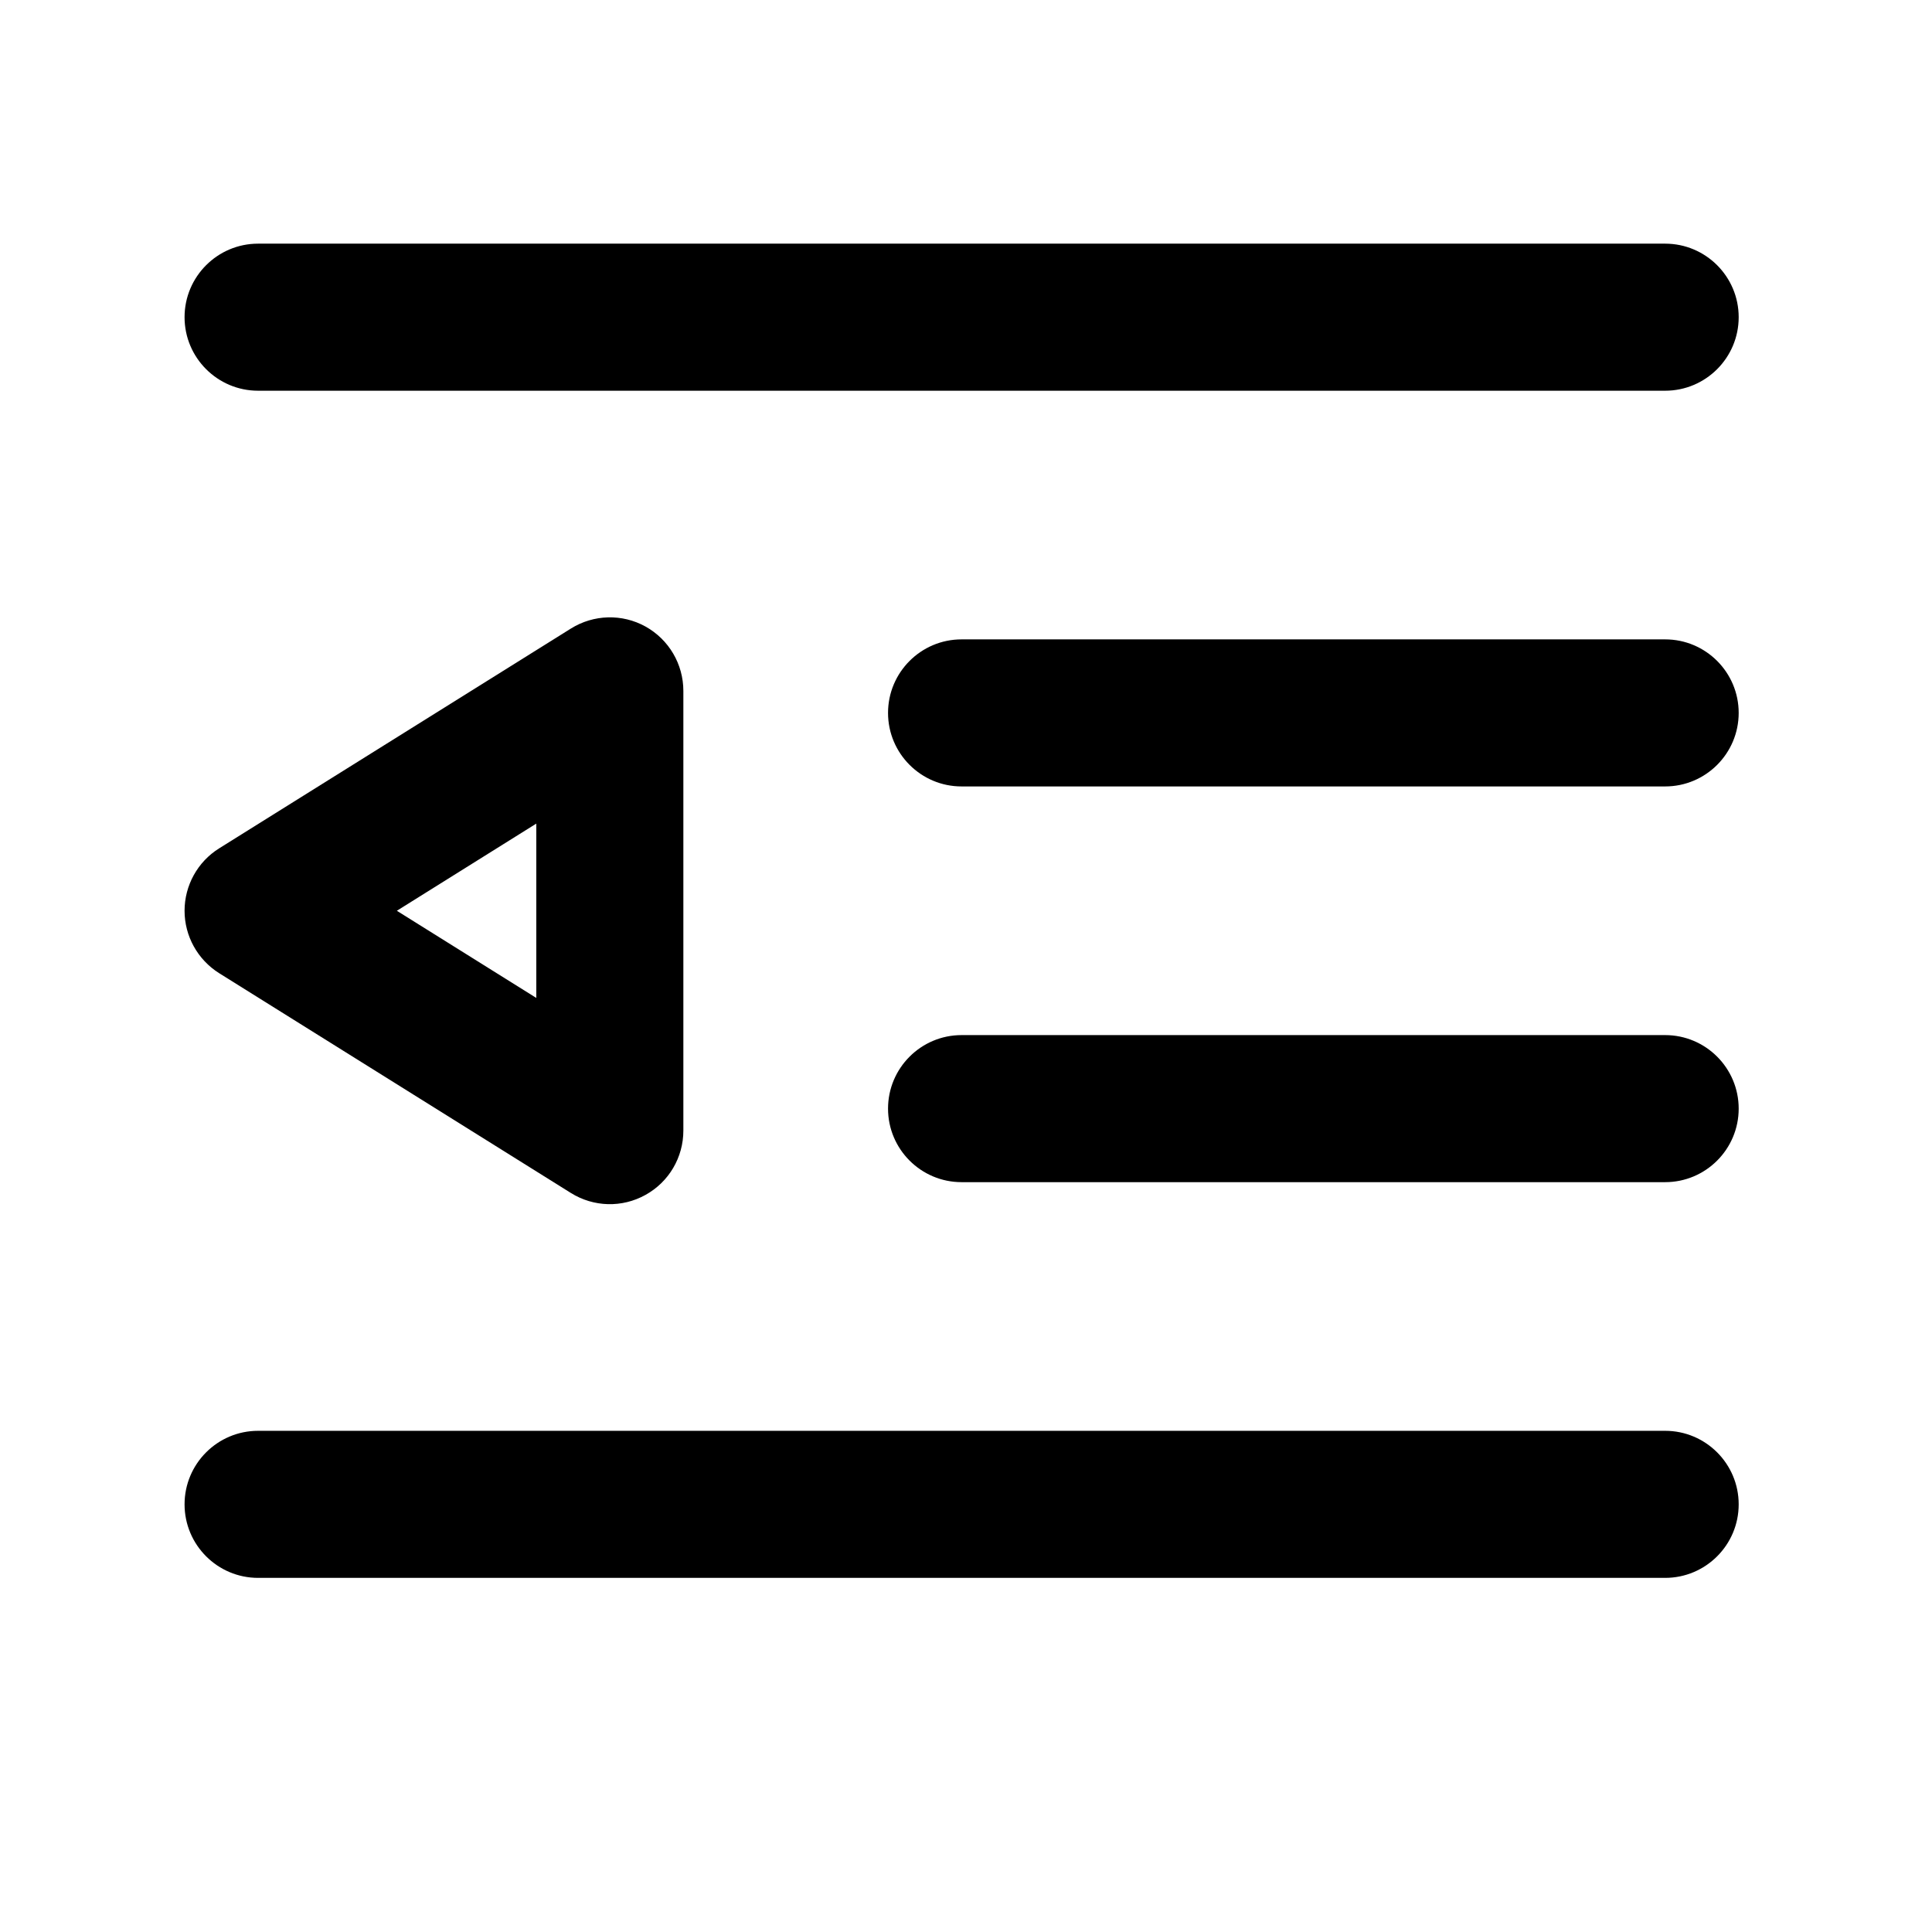
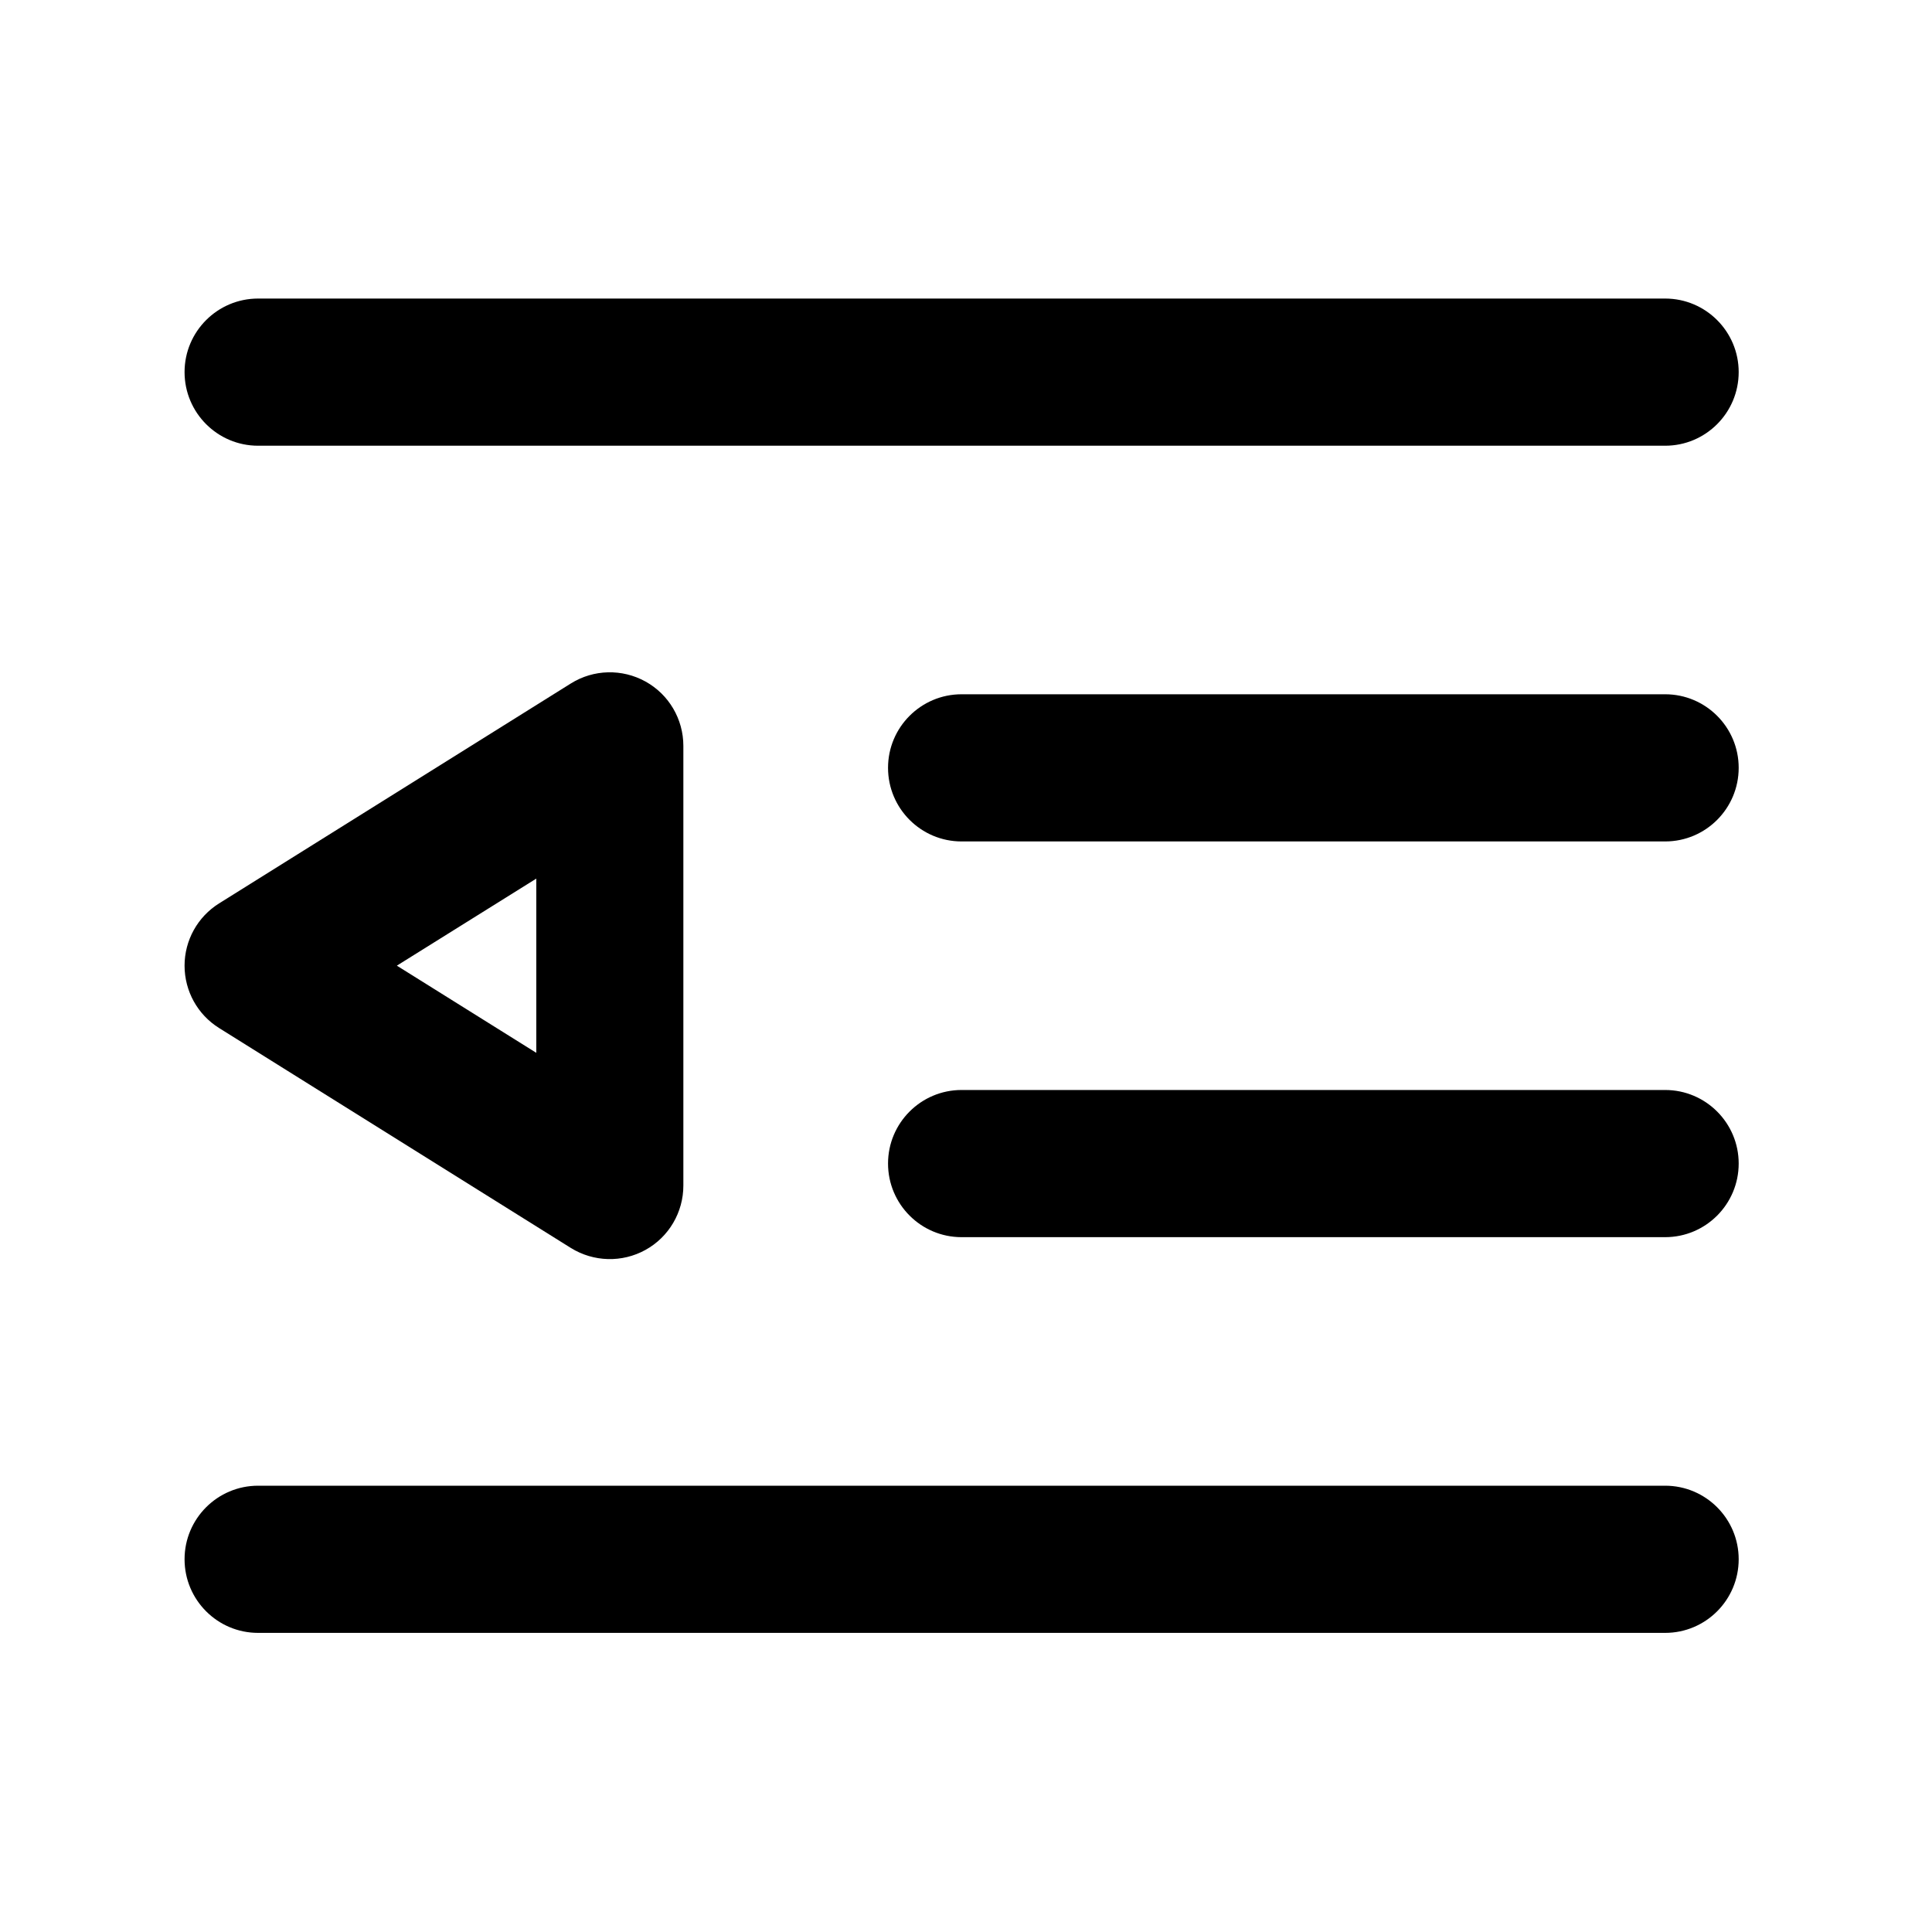
<svg xmlns="http://www.w3.org/2000/svg" width="17" height="17" viewBox="0 0 17 17" fill="none">
  <mask id="mask0_106_1267" style="mask-type:alpha" maskUnits="userSpaceOnUse" x="0" y="0" width="17" height="17">
-     <rect x="0.461" y="0.014" width="16" height="16" fill="#DCDCDC" />
+     <rect x="0.461" y="0.497" width="16" height="16" fill="#DCDCDC" />
  </mask>
  <g mask="url(#mask0_106_1267)">
-     <path fill-rule="evenodd" clip-rule="evenodd" d="M1.624 2.791C1.624 2.434 1.914 2.144 2.271 2.144H14.652C15.009 2.144 15.299 2.434 15.299 2.791C15.299 3.148 15.009 3.438 14.652 3.438H2.271C1.914 3.438 1.624 3.148 1.624 2.791Z" fill="black" />
-     <path fill-rule="evenodd" clip-rule="evenodd" d="M7.814 6.273C7.814 5.916 8.104 5.626 8.461 5.626H14.652C15.009 5.626 15.299 5.916 15.299 6.273C15.299 6.63 15.009 6.92 14.652 6.92H8.461C8.104 6.92 7.814 6.63 7.814 6.273Z" fill="black" />
-     <path fill-rule="evenodd" clip-rule="evenodd" d="M7.814 9.755C7.814 9.398 8.104 9.108 8.461 9.108H14.652C15.009 9.108 15.299 9.398 15.299 9.755C15.299 10.112 15.009 10.402 14.652 10.402H8.461C8.104 10.402 7.814 10.112 7.814 9.755Z" fill="black" />
-     <path fill-rule="evenodd" clip-rule="evenodd" d="M1.624 13.237C1.624 12.88 1.914 12.59 2.271 12.59H14.652C15.009 12.59 15.299 12.88 15.299 13.237C15.299 13.594 15.009 13.884 14.652 13.884H2.271C1.914 13.884 1.624 13.594 1.624 13.237Z" fill="black" />
-     <path fill-rule="evenodd" clip-rule="evenodd" d="M5.68 5.513C5.886 5.628 6.013 5.844 6.013 6.08V9.948C6.013 10.184 5.886 10.4 5.68 10.514C5.474 10.629 5.223 10.622 5.023 10.497L1.928 8.563C1.739 8.444 1.624 8.237 1.624 8.014C1.624 7.791 1.739 7.583 1.928 7.465L5.023 5.531C5.223 5.406 5.474 5.399 5.68 5.513ZM3.492 8.014L4.719 8.781V7.247L3.492 8.014Z" fill="black" />
+     <path fill-rule="evenodd" clip-rule="evenodd" d="M1.624 3.274C1.624 2.917 1.914 2.627 2.271 2.627H14.652C15.009 2.627 15.299 2.917 15.299 3.274C15.299 3.632 15.009 3.922 14.652 3.922H2.271C1.914 3.922 1.624 3.632 1.624 3.274Z" fill="black" />
+     <path fill-rule="evenodd" clip-rule="evenodd" d="M7.814 6.756C7.814 6.399 8.104 6.109 8.461 6.109H14.652C15.009 6.109 15.299 6.399 15.299 6.756C15.299 7.114 15.009 7.404 14.652 7.404H8.461C8.104 7.404 7.814 7.114 7.814 6.756Z" fill="black" />
+     <path fill-rule="evenodd" clip-rule="evenodd" d="M7.814 10.238C7.814 9.881 8.104 9.591 8.461 9.591H14.652C15.009 9.591 15.299 9.881 15.299 10.238C15.299 10.596 15.009 10.886 14.652 10.886H8.461C8.104 10.886 7.814 10.596 7.814 10.238Z" fill="black" />
+     <path fill-rule="evenodd" clip-rule="evenodd" d="M1.624 13.72C1.624 13.363 1.914 13.073 2.271 13.073H14.652C15.009 13.073 15.299 13.363 15.299 13.72C15.299 14.078 15.009 14.368 14.652 14.368H2.271C1.914 14.368 1.624 14.078 1.624 13.72Z" fill="black" />
+     <path fill-rule="evenodd" clip-rule="evenodd" d="M5.68 5.997C5.886 6.111 6.013 6.328 6.013 6.563V10.432C6.013 10.667 5.886 10.884 5.68 10.998C5.474 11.112 5.223 11.105 5.023 10.981L1.928 9.046C1.739 8.928 1.624 8.721 1.624 8.497C1.624 8.274 1.739 8.067 1.928 7.949L5.023 6.014C5.223 5.889 5.474 5.883 5.68 5.997ZM3.492 8.497L4.719 9.264V7.731L3.492 8.497Z" fill="black" />
  </g>
</svg>
